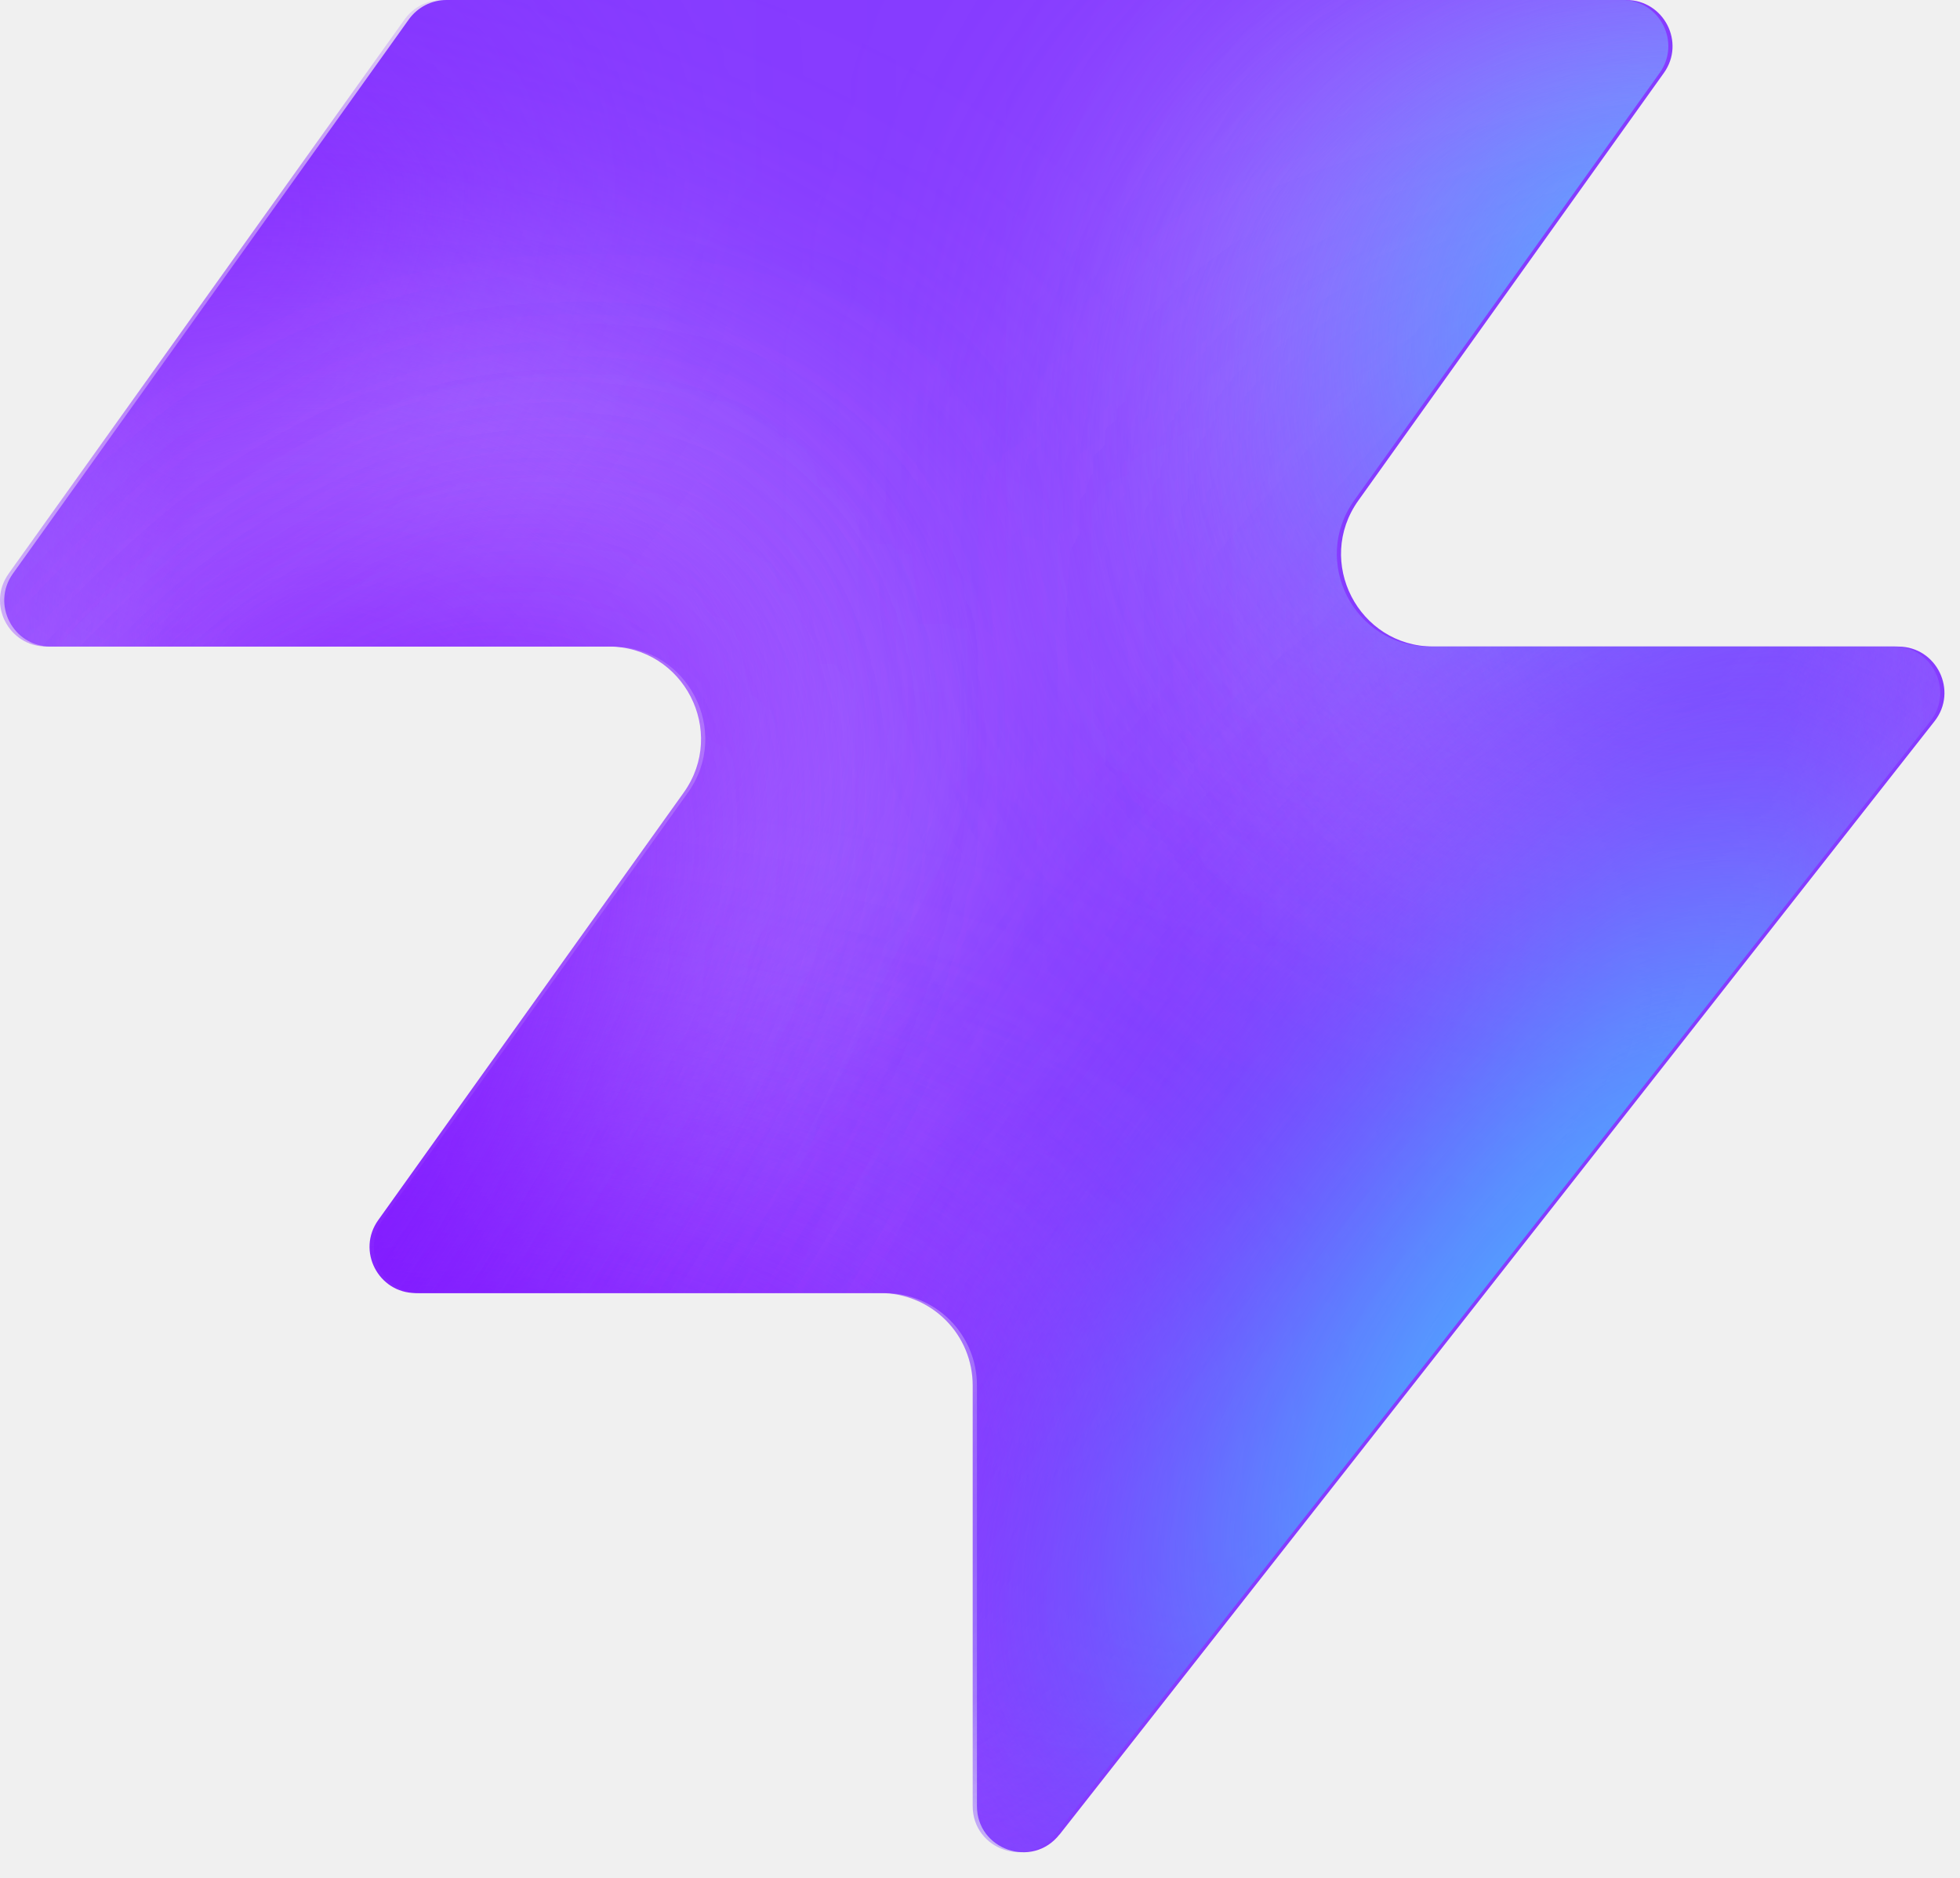
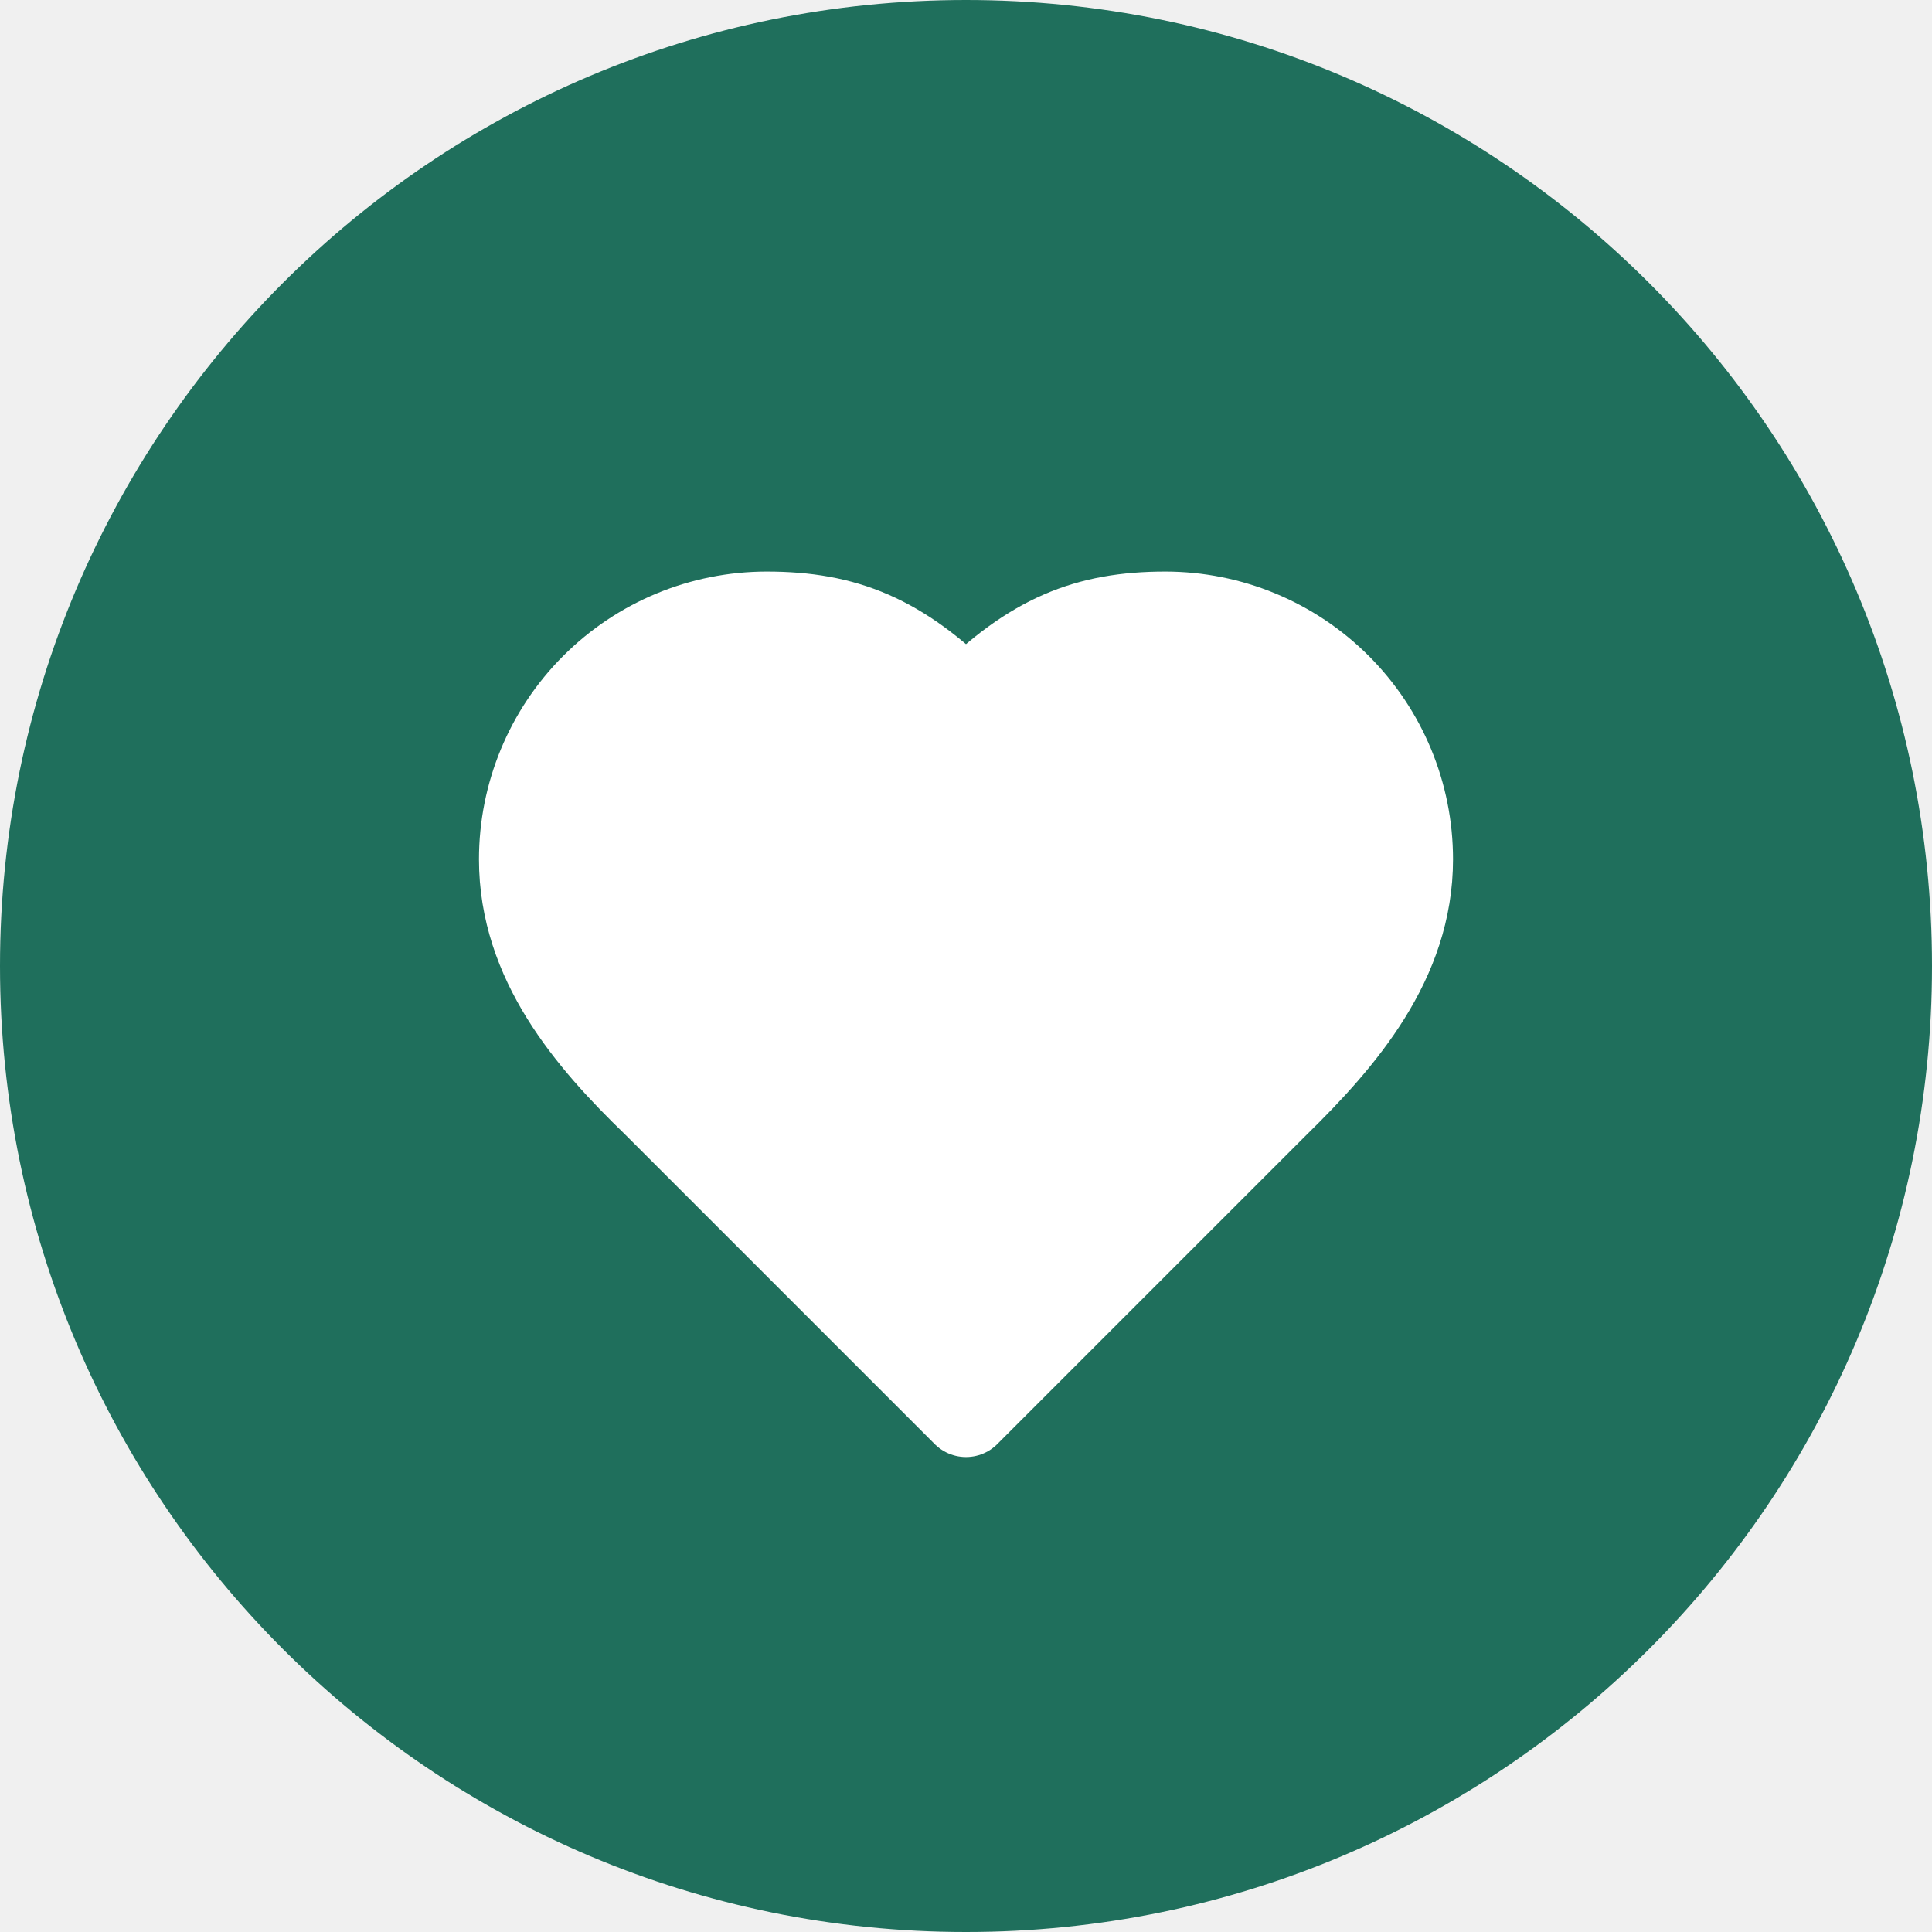
- <svg xmlns="http://www.w3.org/2000/svg" width="48" height="46" fill="none" viewBox="0 0 48 46">
-   <path fill="#863bff" d="M25.946 44.938c-.664.845-2.021.375-2.021-.698V33.937a2.26 2.26 0 0 0-2.262-2.262H10.287c-.92 0-1.456-1.04-.92-1.788l7.48-10.471c1.07-1.497 0-3.578-1.842-3.578H1.237c-.92 0-1.456-1.04-.92-1.788L10.013.474c.214-.297.556-.474.92-.474h28.894c.92 0 1.456 1.04.92 1.788l-7.48 10.471c-1.07 1.498 0 3.579 1.842 3.579h11.377c.943 0 1.473 1.088.89 1.83L25.947 44.94z" style="fill:#863bff;fill:color(display-p3 .525 .23 1);fill-opacity:1" />
-   <mask id="a" width="48" height="46" x="0" y="0" maskUnits="userSpaceOnUse" style="mask-type:alpha">
-     <path fill="#000" d="M25.842 44.938c-.664.844-2.021.375-2.021-.698V33.937a2.26 2.26 0 0 0-2.262-2.262H10.183c-.92 0-1.456-1.04-.92-1.788l7.48-10.471c1.07-1.498 0-3.579-1.842-3.579H1.133c-.92 0-1.456-1.04-.92-1.787L9.91.473c.214-.297.556-.474.92-.474h28.894c.92 0 1.456 1.04.92 1.788l-7.48 10.471c-1.07 1.498 0 3.578 1.842 3.578h11.377c.943 0 1.473 1.088.89 1.832L25.843 44.94z" style="fill:#000;fill-opacity:1" />
-   </mask>
-   <g mask="url(#a)">
-     <g filter="url(#b)">
-       <ellipse cx="5.508" cy="14.704" fill="#ede6ff" rx="5.508" ry="14.704" style="fill:#ede6ff;fill:color(display-p3 .927 .903 1);fill-opacity:1" transform="matrix(.00324 1 1 -.00324 -4.47 31.516)" />
-     </g>
-     <g filter="url(#c)">
-       <ellipse cx="10.399" cy="29.851" fill="#ede6ff" rx="10.399" ry="29.851" style="fill:#ede6ff;fill:color(display-p3 .927 .903 1);fill-opacity:1" transform="matrix(.00324 1 1 -.00324 -39.328 7.883)" />
-     </g>
-     <g filter="url(#d)">
-       <ellipse cx="5.508" cy="30.487" fill="#7e14ff" rx="5.508" ry="30.487" style="fill:#7e14ff;fill:color(display-p3 .492 .077 1);fill-opacity:1" transform="rotate(89.814 -25.913 -14.639)scale(1 -1)" />
-     </g>
-     <g filter="url(#e)">
-       <ellipse cx="5.508" cy="30.599" fill="#7e14ff" rx="5.508" ry="30.599" style="fill:#7e14ff;fill:color(display-p3 .492 .077 1);fill-opacity:1" transform="rotate(89.814 -32.644 -3.334)scale(1 -1)" />
-     </g>
-     <g filter="url(#f)">
-       <ellipse cx="5.508" cy="30.599" fill="#7e14ff" rx="5.508" ry="30.599" style="fill:#7e14ff;fill:color(display-p3 .492 .077 1);fill-opacity:1" transform="matrix(.00324 1 1 -.00324 -34.34 30.47)" />
-     </g>
-     <g filter="url(#g)">
-       <ellipse cx="14.072" cy="22.078" fill="#ede6ff" rx="14.072" ry="22.078" style="fill:#ede6ff;fill:color(display-p3 .927 .903 1);fill-opacity:1" transform="rotate(93.35 24.506 48.493)scale(-1 1)" />
-     </g>
-     <g filter="url(#h)">
-       <ellipse cx="3.47" cy="21.501" fill="#7e14ff" rx="3.47" ry="21.501" style="fill:#7e14ff;fill:color(display-p3 .492 .077 1);fill-opacity:1" transform="rotate(89.009 28.708 47.59)scale(-1 1)" />
-     </g>
-     <g filter="url(#i)">
-       <ellipse cx="3.47" cy="21.501" fill="#7e14ff" rx="3.47" ry="21.501" style="fill:#7e14ff;fill:color(display-p3 .492 .077 1);fill-opacity:1" transform="rotate(89.009 28.708 47.59)scale(-1 1)" />
-     </g>
-     <g filter="url(#j)">
-       <ellipse cx=".387" cy="8.972" fill="#7e14ff" rx="4.407" ry="29.108" style="fill:#7e14ff;fill:color(display-p3 .492 .077 1);fill-opacity:1" transform="rotate(39.51 .387 8.972)" />
-     </g>
-     <g filter="url(#k)">
-       <ellipse cx="47.523" cy="-6.092" fill="#7e14ff" rx="4.407" ry="29.108" style="fill:#7e14ff;fill:color(display-p3 .492 .077 1);fill-opacity:1" transform="rotate(37.892 47.523 -6.092)" />
-     </g>
-     <g filter="url(#l)">
-       <ellipse cx="41.412" cy="6.333" fill="#47bfff" rx="5.971" ry="9.665" style="fill:#47bfff;fill:color(display-p3 .28 .748 1);fill-opacity:1" transform="rotate(37.892 41.412 6.333)" />
-     </g>
-     <g filter="url(#m)">
-       <ellipse cx="-1.879" cy="38.332" fill="#7e14ff" rx="4.407" ry="29.108" style="fill:#7e14ff;fill:color(display-p3 .492 .077 1);fill-opacity:1" transform="rotate(37.892 -1.88 38.332)" />
-     </g>
-     <g filter="url(#n)">
-       <ellipse cx="-1.879" cy="38.332" fill="#7e14ff" rx="4.407" ry="29.108" style="fill:#7e14ff;fill:color(display-p3 .492 .077 1);fill-opacity:1" transform="rotate(37.892 -1.88 38.332)" />
-     </g>
-     <g filter="url(#o)">
-       <ellipse cx="35.651" cy="29.907" fill="#7e14ff" rx="4.407" ry="29.108" style="fill:#7e14ff;fill:color(display-p3 .492 .077 1);fill-opacity:1" transform="rotate(37.892 35.651 29.907)" />
-     </g>
-     <g filter="url(#p)">
-       <ellipse cx="38.418" cy="32.4" fill="#47bfff" rx="5.971" ry="15.297" style="fill:#47bfff;fill:color(display-p3 .28 .748 1);fill-opacity:1" transform="rotate(37.892 38.418 32.4)" />
-     </g>
-   </g>
-   <defs>
-     <filter id="b" width="60.045" height="41.654" x="-19.77" y="16.149" color-interpolation-filters="sRGB" filterUnits="userSpaceOnUse">
-       <feFlood flood-opacity="0" result="BackgroundImageFix" />
-       <feBlend in="SourceGraphic" in2="BackgroundImageFix" result="shape" />
-       <feGaussianBlur result="effect1_foregroundBlur_2002_17158" stdDeviation="7.659" />
-     </filter>
-     <filter id="c" width="90.34" height="51.437" x="-54.613" y="-7.533" color-interpolation-filters="sRGB" filterUnits="userSpaceOnUse">
-       <feFlood flood-opacity="0" result="BackgroundImageFix" />
-       <feBlend in="SourceGraphic" in2="BackgroundImageFix" result="shape" />
-       <feGaussianBlur result="effect1_foregroundBlur_2002_17158" stdDeviation="7.659" />
-     </filter>
-     <filter id="d" width="79.355" height="29.4" x="-49.64" y="2.03" color-interpolation-filters="sRGB" filterUnits="userSpaceOnUse">
-       <feFlood flood-opacity="0" result="BackgroundImageFix" />
-       <feBlend in="SourceGraphic" in2="BackgroundImageFix" result="shape" />
-       <feGaussianBlur result="effect1_foregroundBlur_2002_17158" stdDeviation="4.596" />
-     </filter>
-     <filter id="e" width="79.579" height="29.4" x="-45.045" y="20.029" color-interpolation-filters="sRGB" filterUnits="userSpaceOnUse">
-       <feFlood flood-opacity="0" result="BackgroundImageFix" />
-       <feBlend in="SourceGraphic" in2="BackgroundImageFix" result="shape" />
-       <feGaussianBlur result="effect1_foregroundBlur_2002_17158" stdDeviation="4.596" />
-     </filter>
-     <filter id="f" width="79.579" height="29.4" x="-43.513" y="21.178" color-interpolation-filters="sRGB" filterUnits="userSpaceOnUse">
-       <feFlood flood-opacity="0" result="BackgroundImageFix" />
-       <feBlend in="SourceGraphic" in2="BackgroundImageFix" result="shape" />
-       <feGaussianBlur result="effect1_foregroundBlur_2002_17158" stdDeviation="4.596" />
-     </filter>
-     <filter id="g" width="74.749" height="58.852" x="15.756" y="-17.901" color-interpolation-filters="sRGB" filterUnits="userSpaceOnUse">
-       <feFlood flood-opacity="0" result="BackgroundImageFix" />
-       <feBlend in="SourceGraphic" in2="BackgroundImageFix" result="shape" />
-       <feGaussianBlur result="effect1_foregroundBlur_2002_17158" stdDeviation="7.659" />
-     </filter>
-     <filter id="h" width="61.377" height="25.362" x="23.548" y="2.284" color-interpolation-filters="sRGB" filterUnits="userSpaceOnUse">
-       <feFlood flood-opacity="0" result="BackgroundImageFix" />
-       <feBlend in="SourceGraphic" in2="BackgroundImageFix" result="shape" />
-       <feGaussianBlur result="effect1_foregroundBlur_2002_17158" stdDeviation="4.596" />
-     </filter>
-     <filter id="i" width="61.377" height="25.362" x="23.548" y="2.284" color-interpolation-filters="sRGB" filterUnits="userSpaceOnUse">
-       <feFlood flood-opacity="0" result="BackgroundImageFix" />
-       <feBlend in="SourceGraphic" in2="BackgroundImageFix" result="shape" />
-       <feGaussianBlur result="effect1_foregroundBlur_2002_17158" stdDeviation="4.596" />
-     </filter>
-     <filter id="j" width="56.045" height="63.649" x="-27.636" y="-22.853" color-interpolation-filters="sRGB" filterUnits="userSpaceOnUse">
-       <feFlood flood-opacity="0" result="BackgroundImageFix" />
-       <feBlend in="SourceGraphic" in2="BackgroundImageFix" result="shape" />
-       <feGaussianBlur result="effect1_foregroundBlur_2002_17158" stdDeviation="4.596" />
-     </filter>
-     <filter id="k" width="54.814" height="64.646" x="20.116" y="-38.415" color-interpolation-filters="sRGB" filterUnits="userSpaceOnUse">
-       <feFlood flood-opacity="0" result="BackgroundImageFix" />
-       <feBlend in="SourceGraphic" in2="BackgroundImageFix" result="shape" />
-       <feGaussianBlur result="effect1_foregroundBlur_2002_17158" stdDeviation="4.596" />
-     </filter>
-     <filter id="l" width="33.541" height="35.313" x="24.641" y="-11.323" color-interpolation-filters="sRGB" filterUnits="userSpaceOnUse">
-       <feFlood flood-opacity="0" result="BackgroundImageFix" />
-       <feBlend in="SourceGraphic" in2="BackgroundImageFix" result="shape" />
-       <feGaussianBlur result="effect1_foregroundBlur_2002_17158" stdDeviation="4.596" />
-     </filter>
-     <filter id="m" width="54.814" height="64.646" x="-29.286" y="6.009" color-interpolation-filters="sRGB" filterUnits="userSpaceOnUse">
-       <feFlood flood-opacity="0" result="BackgroundImageFix" />
-       <feBlend in="SourceGraphic" in2="BackgroundImageFix" result="shape" />
-       <feGaussianBlur result="effect1_foregroundBlur_2002_17158" stdDeviation="4.596" />
-     </filter>
-     <filter id="n" width="54.814" height="64.646" x="-29.286" y="6.009" color-interpolation-filters="sRGB" filterUnits="userSpaceOnUse">
-       <feFlood flood-opacity="0" result="BackgroundImageFix" />
-       <feBlend in="SourceGraphic" in2="BackgroundImageFix" result="shape" />
-       <feGaussianBlur result="effect1_foregroundBlur_2002_17158" stdDeviation="4.596" />
-     </filter>
-     <filter id="o" width="54.814" height="64.646" x="8.244" y="-2.416" color-interpolation-filters="sRGB" filterUnits="userSpaceOnUse">
-       <feFlood flood-opacity="0" result="BackgroundImageFix" />
-       <feBlend in="SourceGraphic" in2="BackgroundImageFix" result="shape" />
-       <feGaussianBlur result="effect1_foregroundBlur_2002_17158" stdDeviation="4.596" />
-     </filter>
-     <filter id="p" width="39.409" height="43.623" x="18.713" y="10.588" color-interpolation-filters="sRGB" filterUnits="userSpaceOnUse">
-       <feFlood flood-opacity="0" result="BackgroundImageFix" />
-       <feBlend in="SourceGraphic" in2="BackgroundImageFix" result="shape" />
-       <feGaussianBlur result="effect1_foregroundBlur_2002_17158" stdDeviation="4.596" />
-     </filter>
-   </defs>
+ <svg xmlns="http://www.w3.org/2000/svg" width="40" height="40" viewBox="0 0 40 40" fill="none">
+   <rect width="40" height="40" rx="20" fill="#1F6F5C" />
+   <path d="M26.417 22.833C27.782 21.495 29.167 19.891 29.167 17.792C29.167 16.454 28.636 15.172 27.69 14.227C26.744 13.281 25.462 12.75 24.125 12.75C22.512 12.75 21.375 13.208 20 14.583C18.625 13.208 17.488 12.75 15.875 12.75C14.538 12.75 13.255 13.281 12.31 14.227C11.364 15.172 10.833 16.454 10.833 17.792C10.833 19.9 12.208 21.504 13.583 22.833L20 29.25L26.417 22.833Z" fill="white" stroke-width="1.833" stroke-linecap="round" stroke-linejoin="round" stroke="white" />
</svg>
